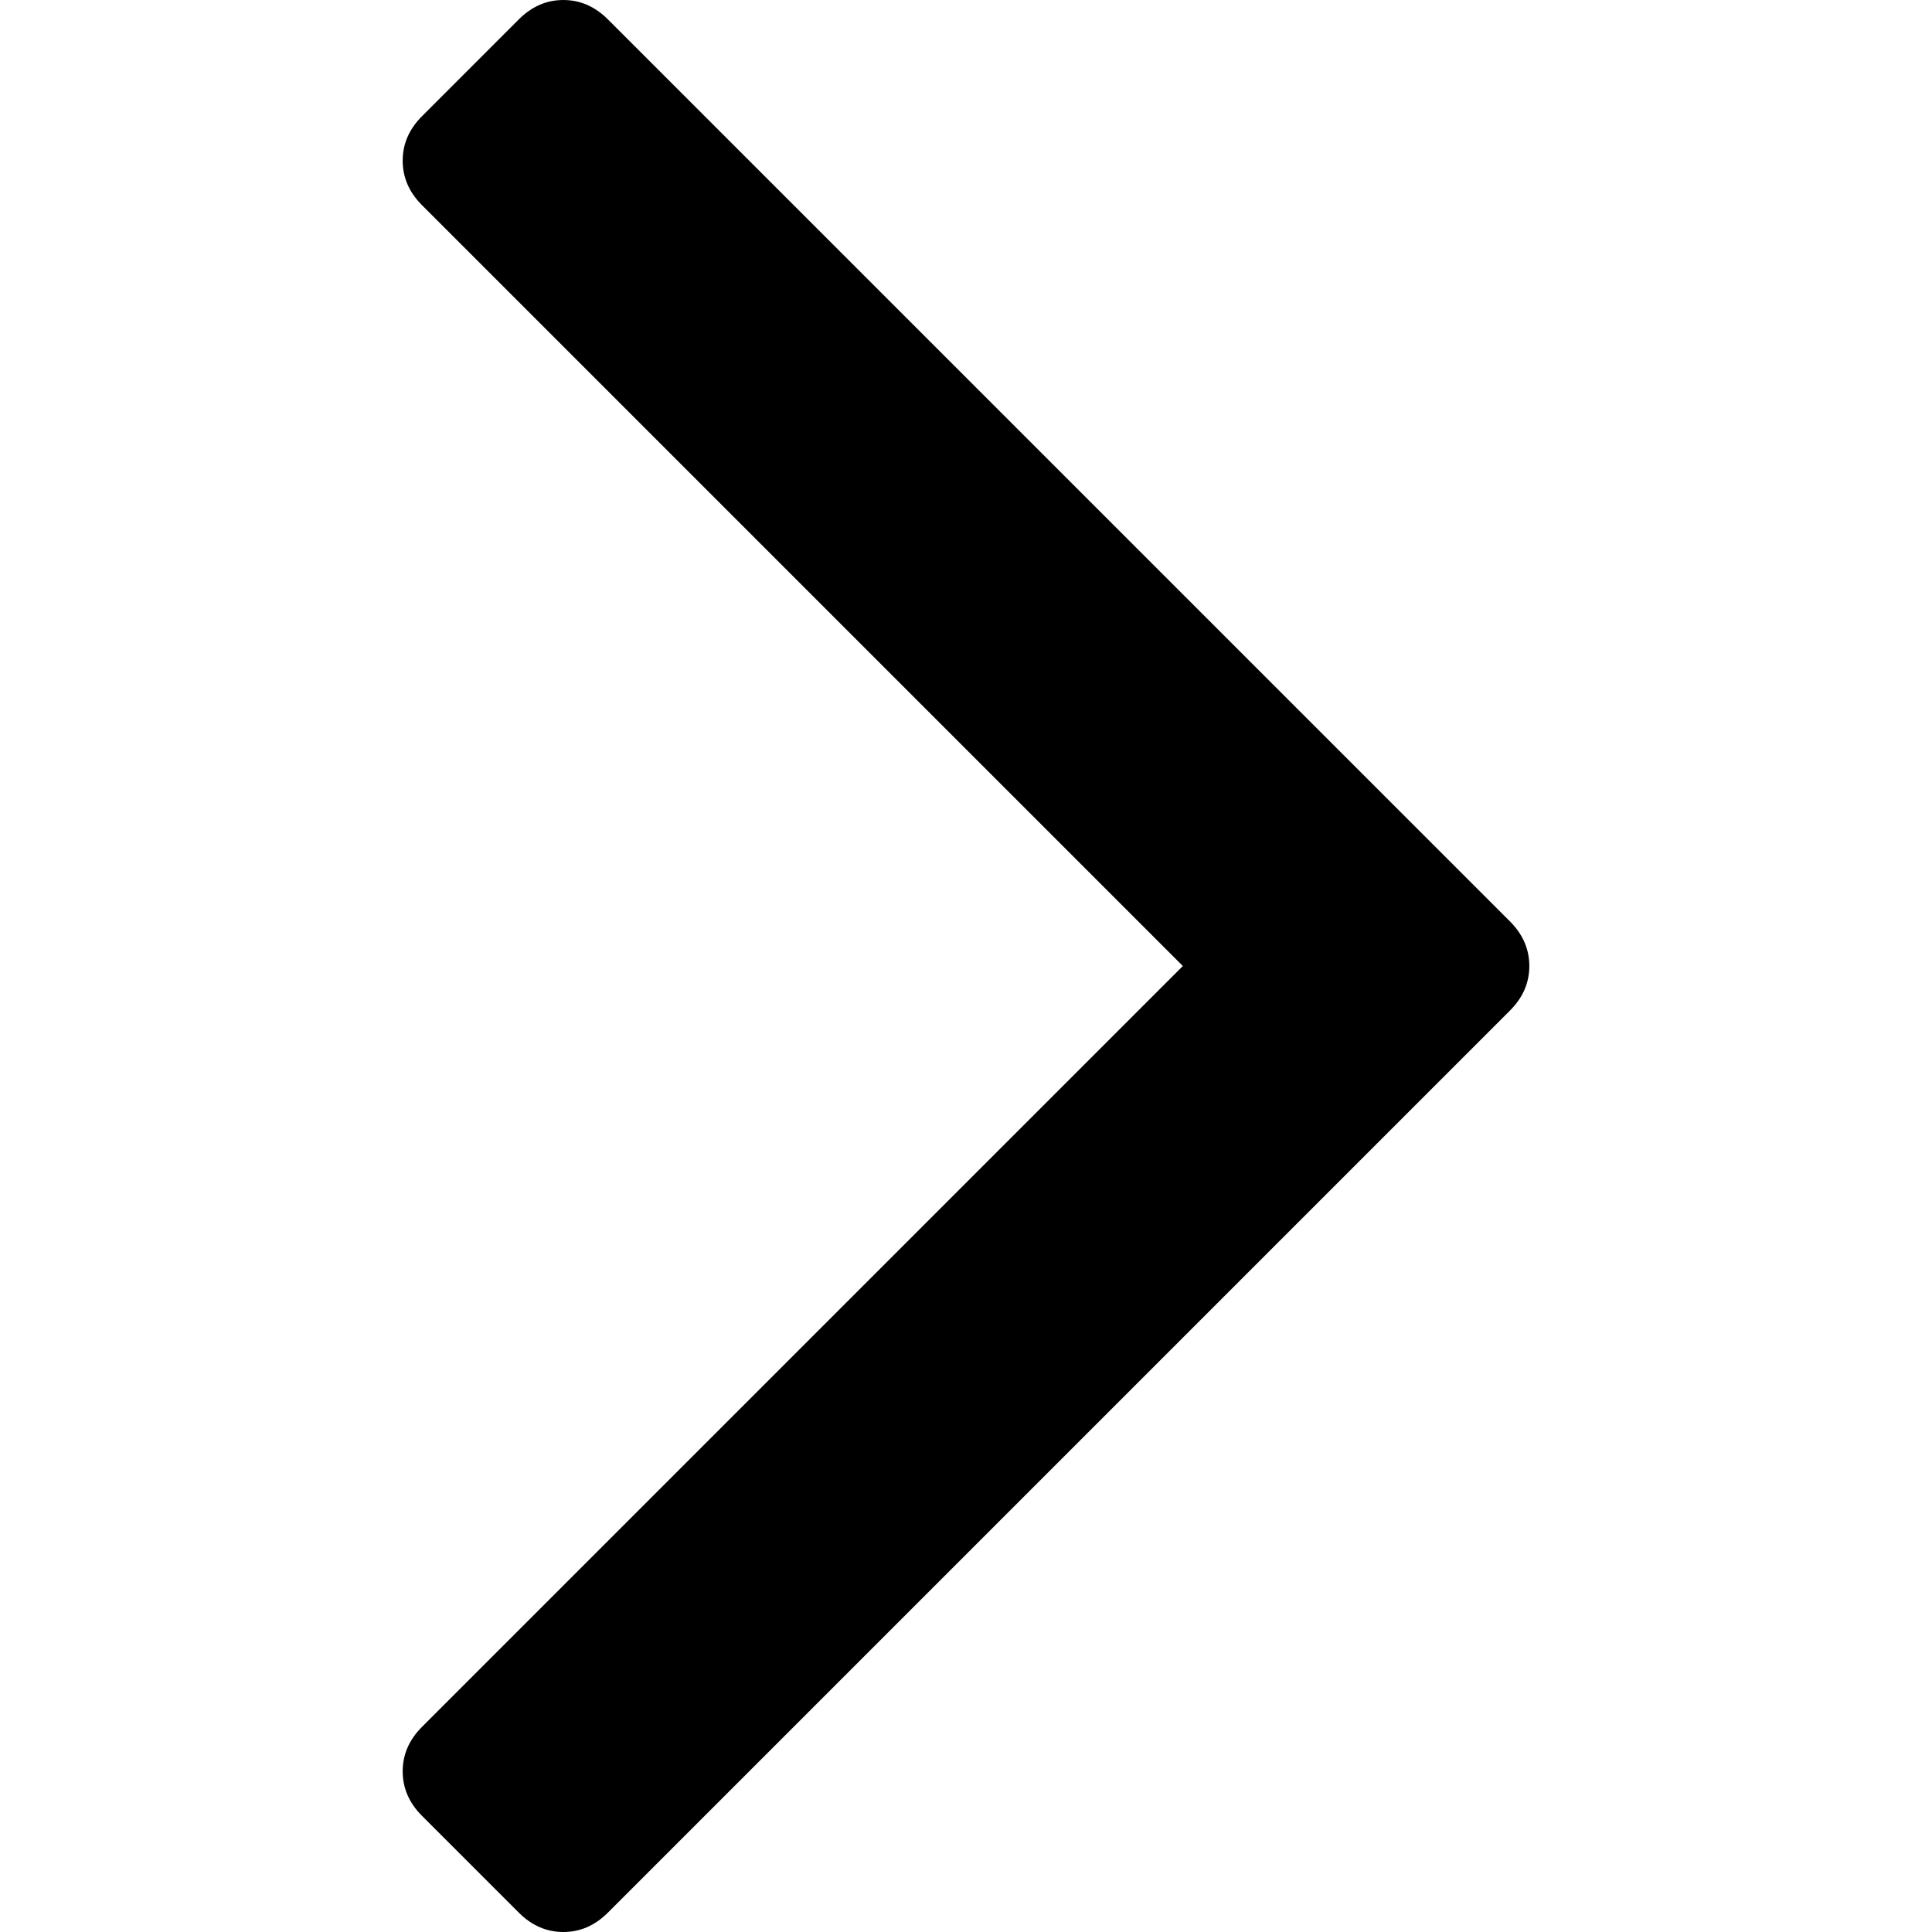
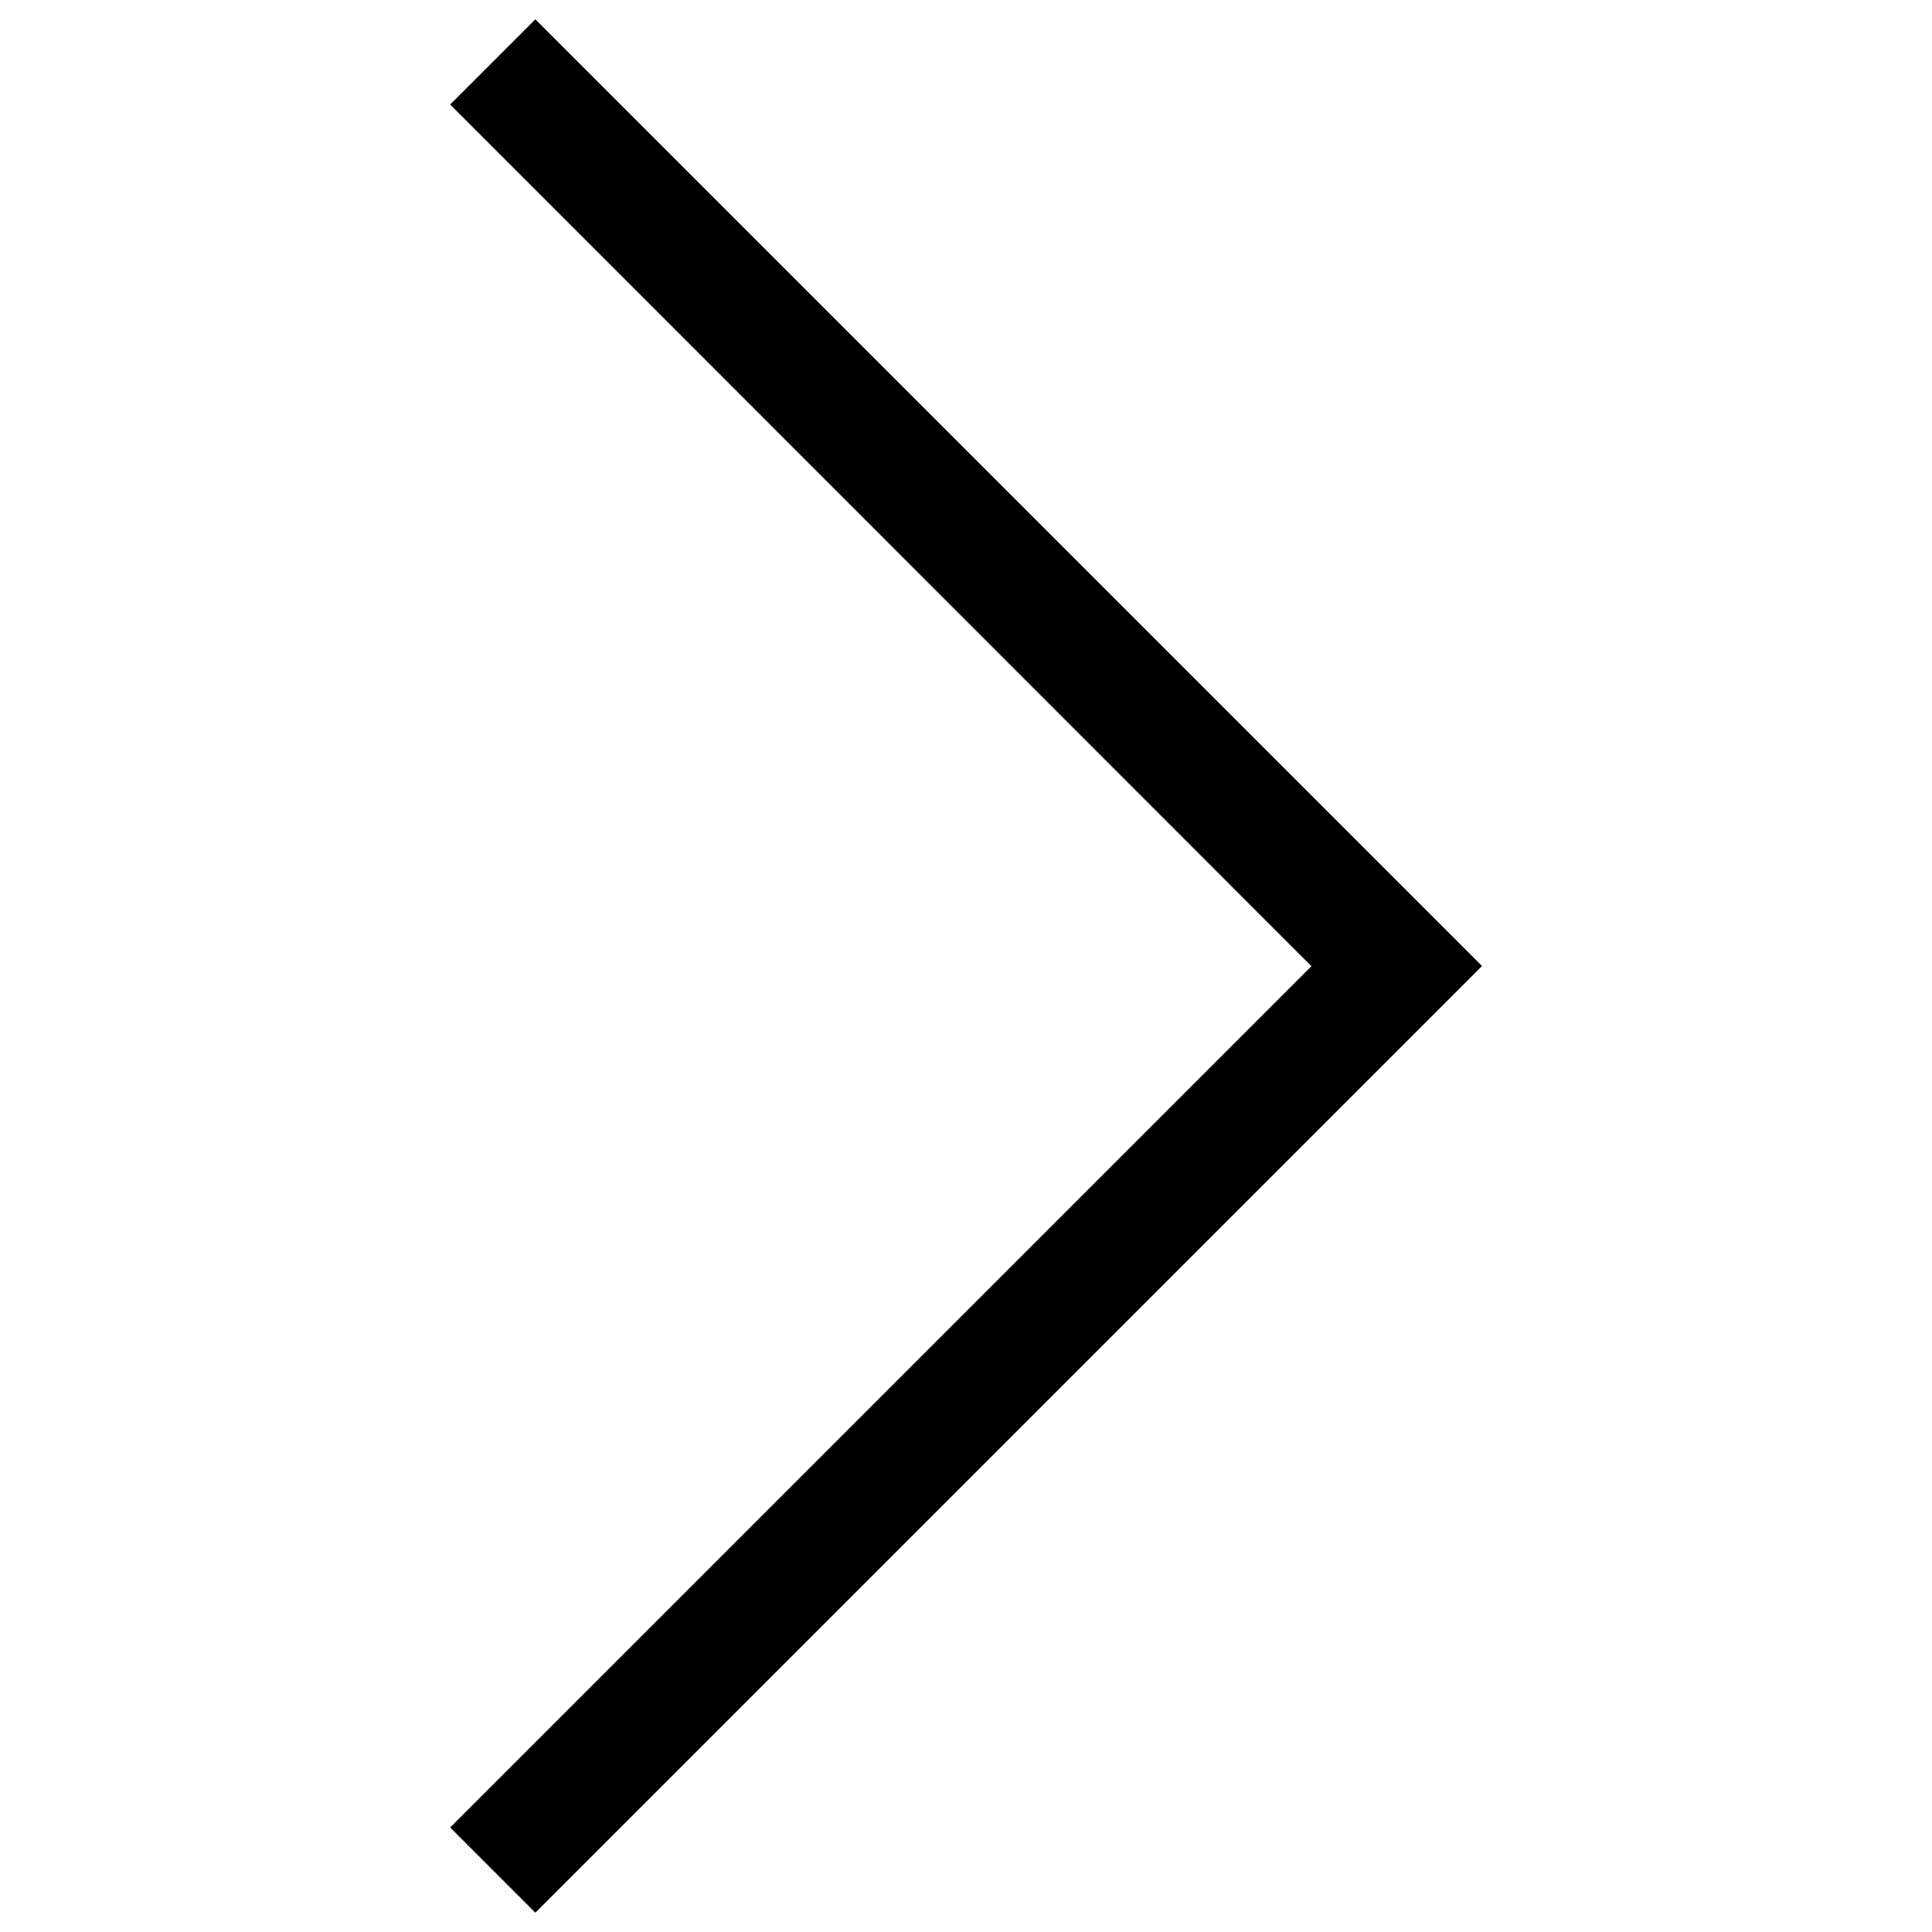
- <svg xmlns="http://www.w3.org/2000/svg" version="1.1" id="Capa_1" x="0px" y="0px" width="284.935px" height="284.936px" viewBox="0 0 284.935 284.936" style="enable-background:new 0 0 284.935 284.936;" xml:space="preserve">
+ <svg xmlns="http://www.w3.org/2000/svg" version="1.1" x="0px" y="0px" viewBox="0 0 1000 1000" enable-background="new 0 0 1000 1000" xml:space="preserve">
  <g>
-     <path d="M222.701,135.9L89.652,2.857C87.748,0.955,85.557,0,83.084,0c-2.474,0-4.664,0.955-6.567,2.857L62.244,17.133   c-1.906,1.903-2.855,4.089-2.855,6.567c0,2.478,0.949,4.664,2.855,6.567l112.204,112.204L62.244,254.677   c-1.906,1.903-2.855,4.093-2.855,6.564c0,2.477,0.949,4.667,2.855,6.57l14.274,14.271c1.903,1.905,4.093,2.854,6.567,2.854   c2.473,0,4.663-0.951,6.567-2.854l133.042-133.044c1.902-1.902,2.854-4.093,2.854-6.567S224.603,137.807,222.701,135.9z" />
+     <path d="M767.1,500l-490,490l-44.1-44.1l445.8-445.8l-445.8-446L277.1,10L767.1,500z" />
  </g>
-   <g>
- </g>
-   <g>
- </g>
-   <g>
- </g>
-   <g>
- </g>
-   <g>
- </g>
-   <g>
- </g>
-   <g>
- </g>
-   <g>
- </g>
-   <g>
- </g>
-   <g>
- </g>
-   <g>
- </g>
-   <g>
- </g>
-   <g>
- </g>
-   <g>
- </g>
-   <g>
- </g>
</svg>
